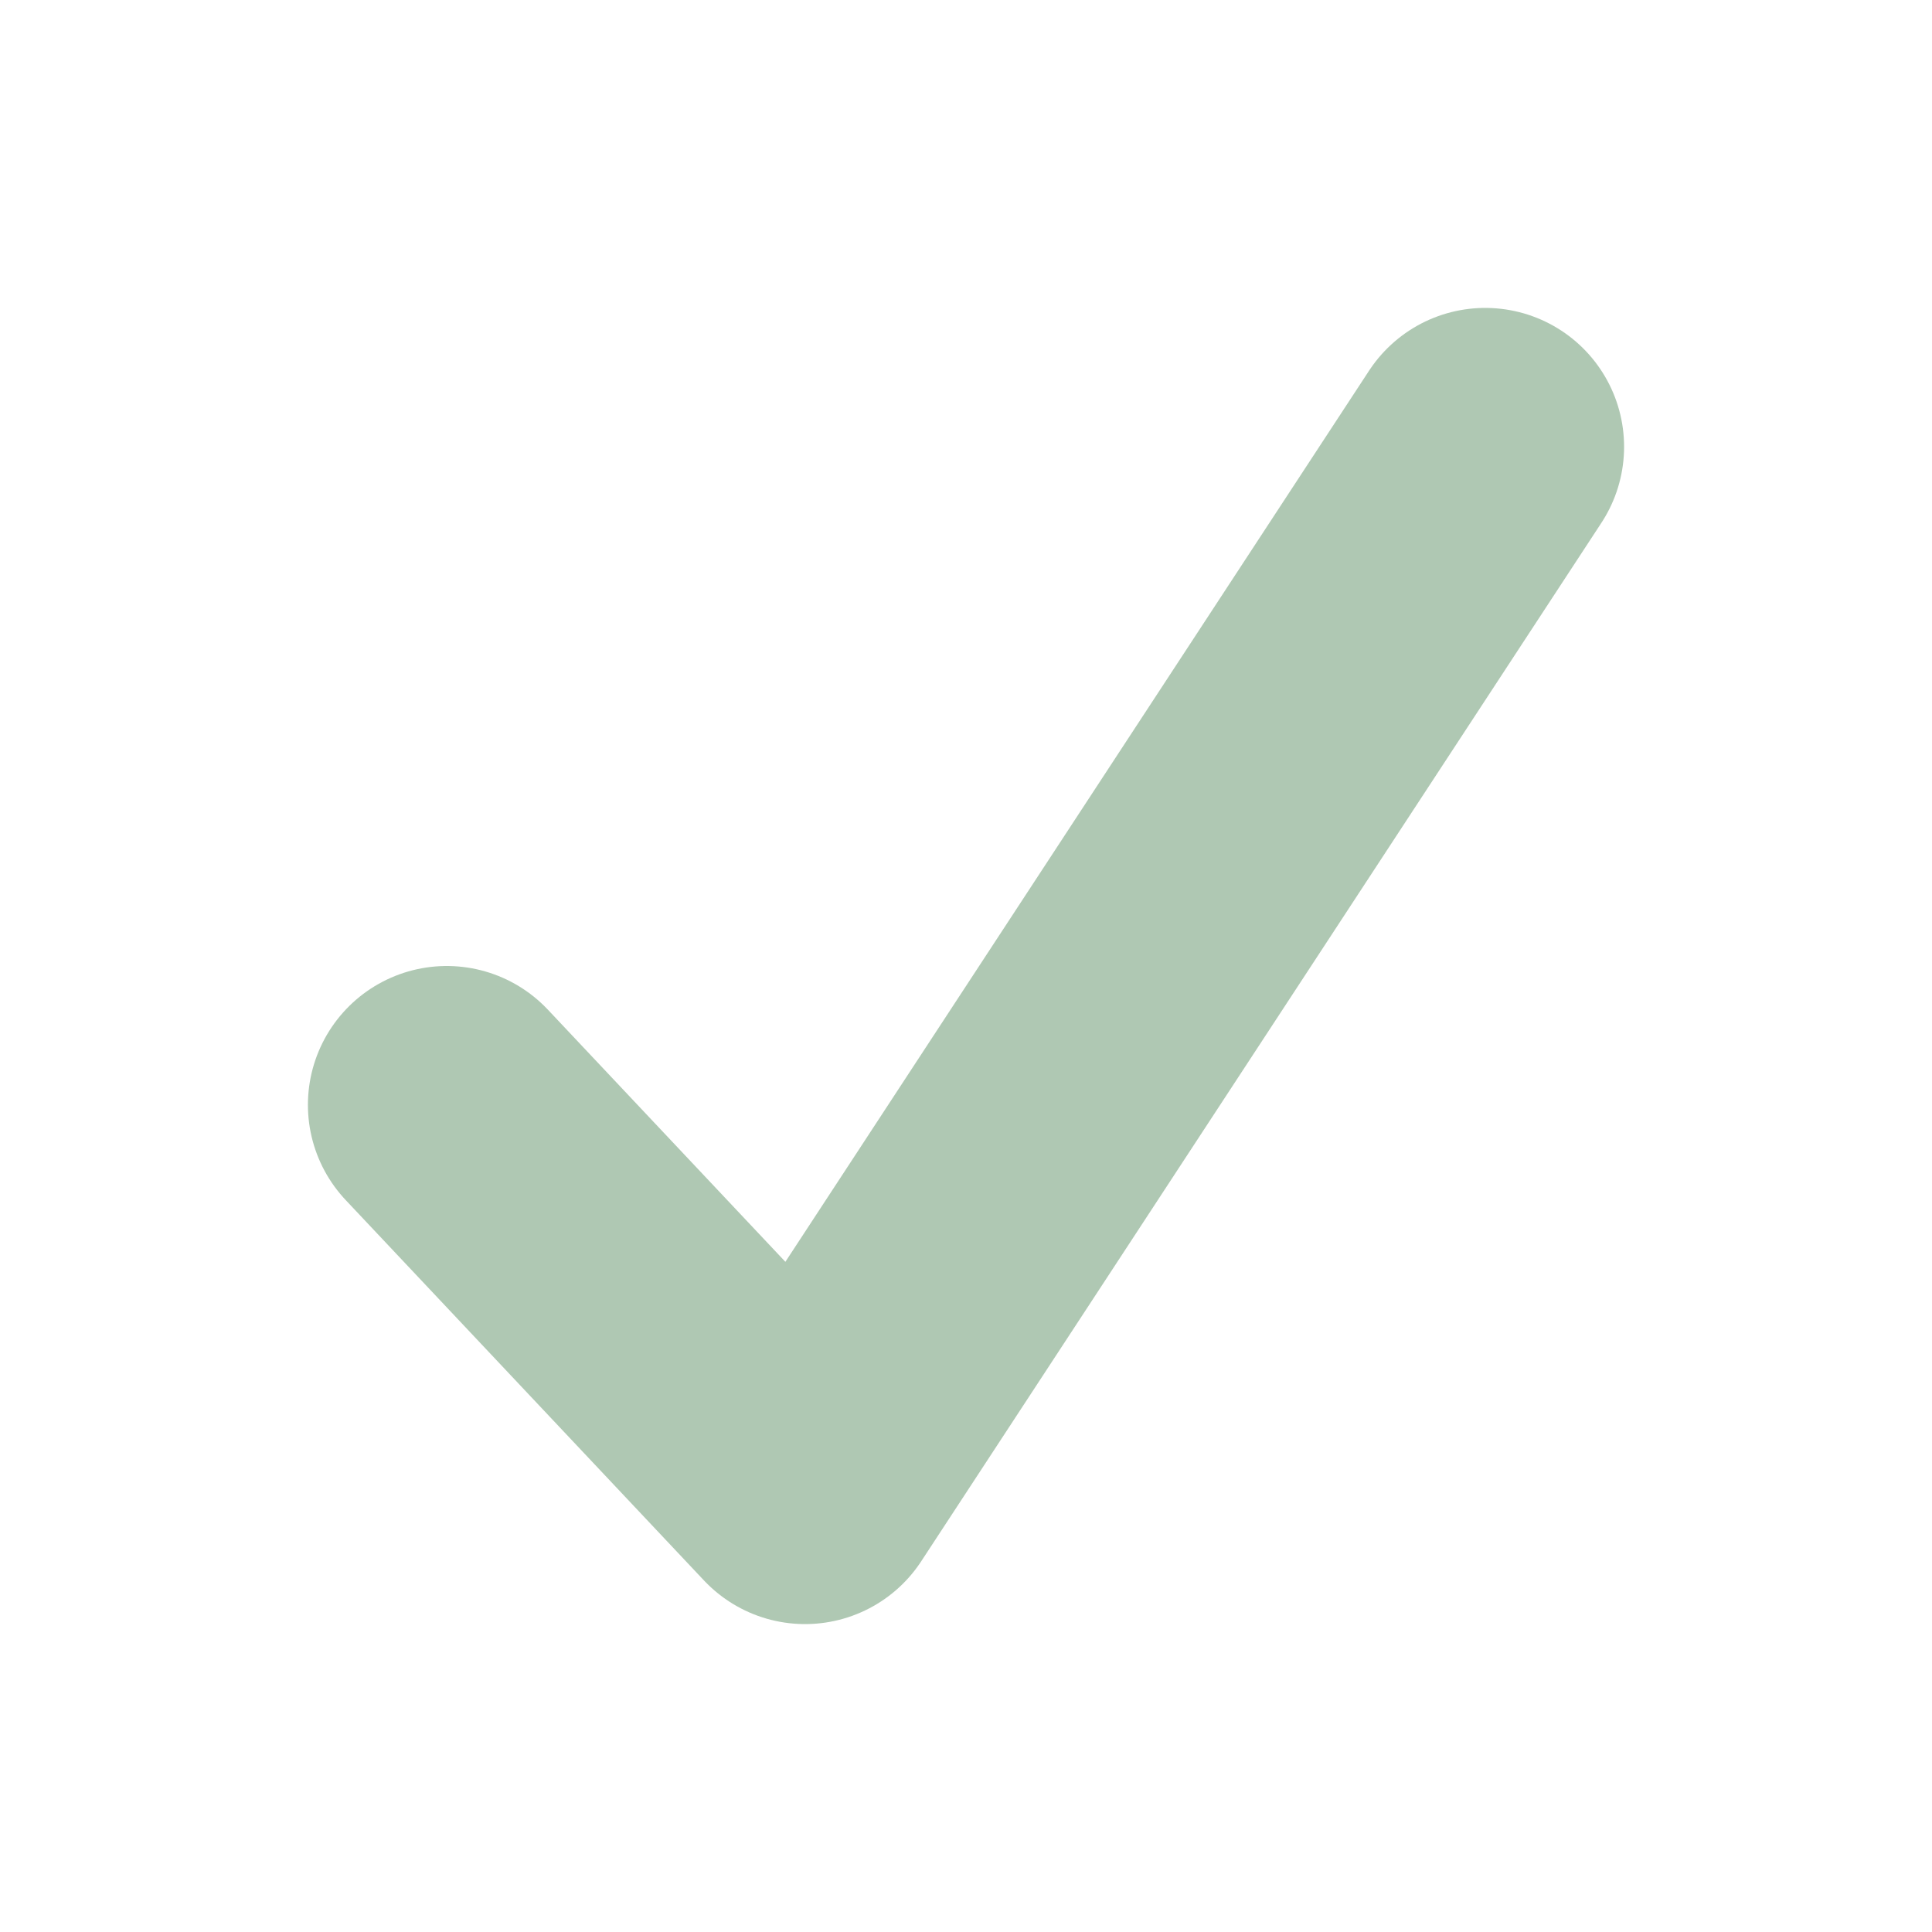
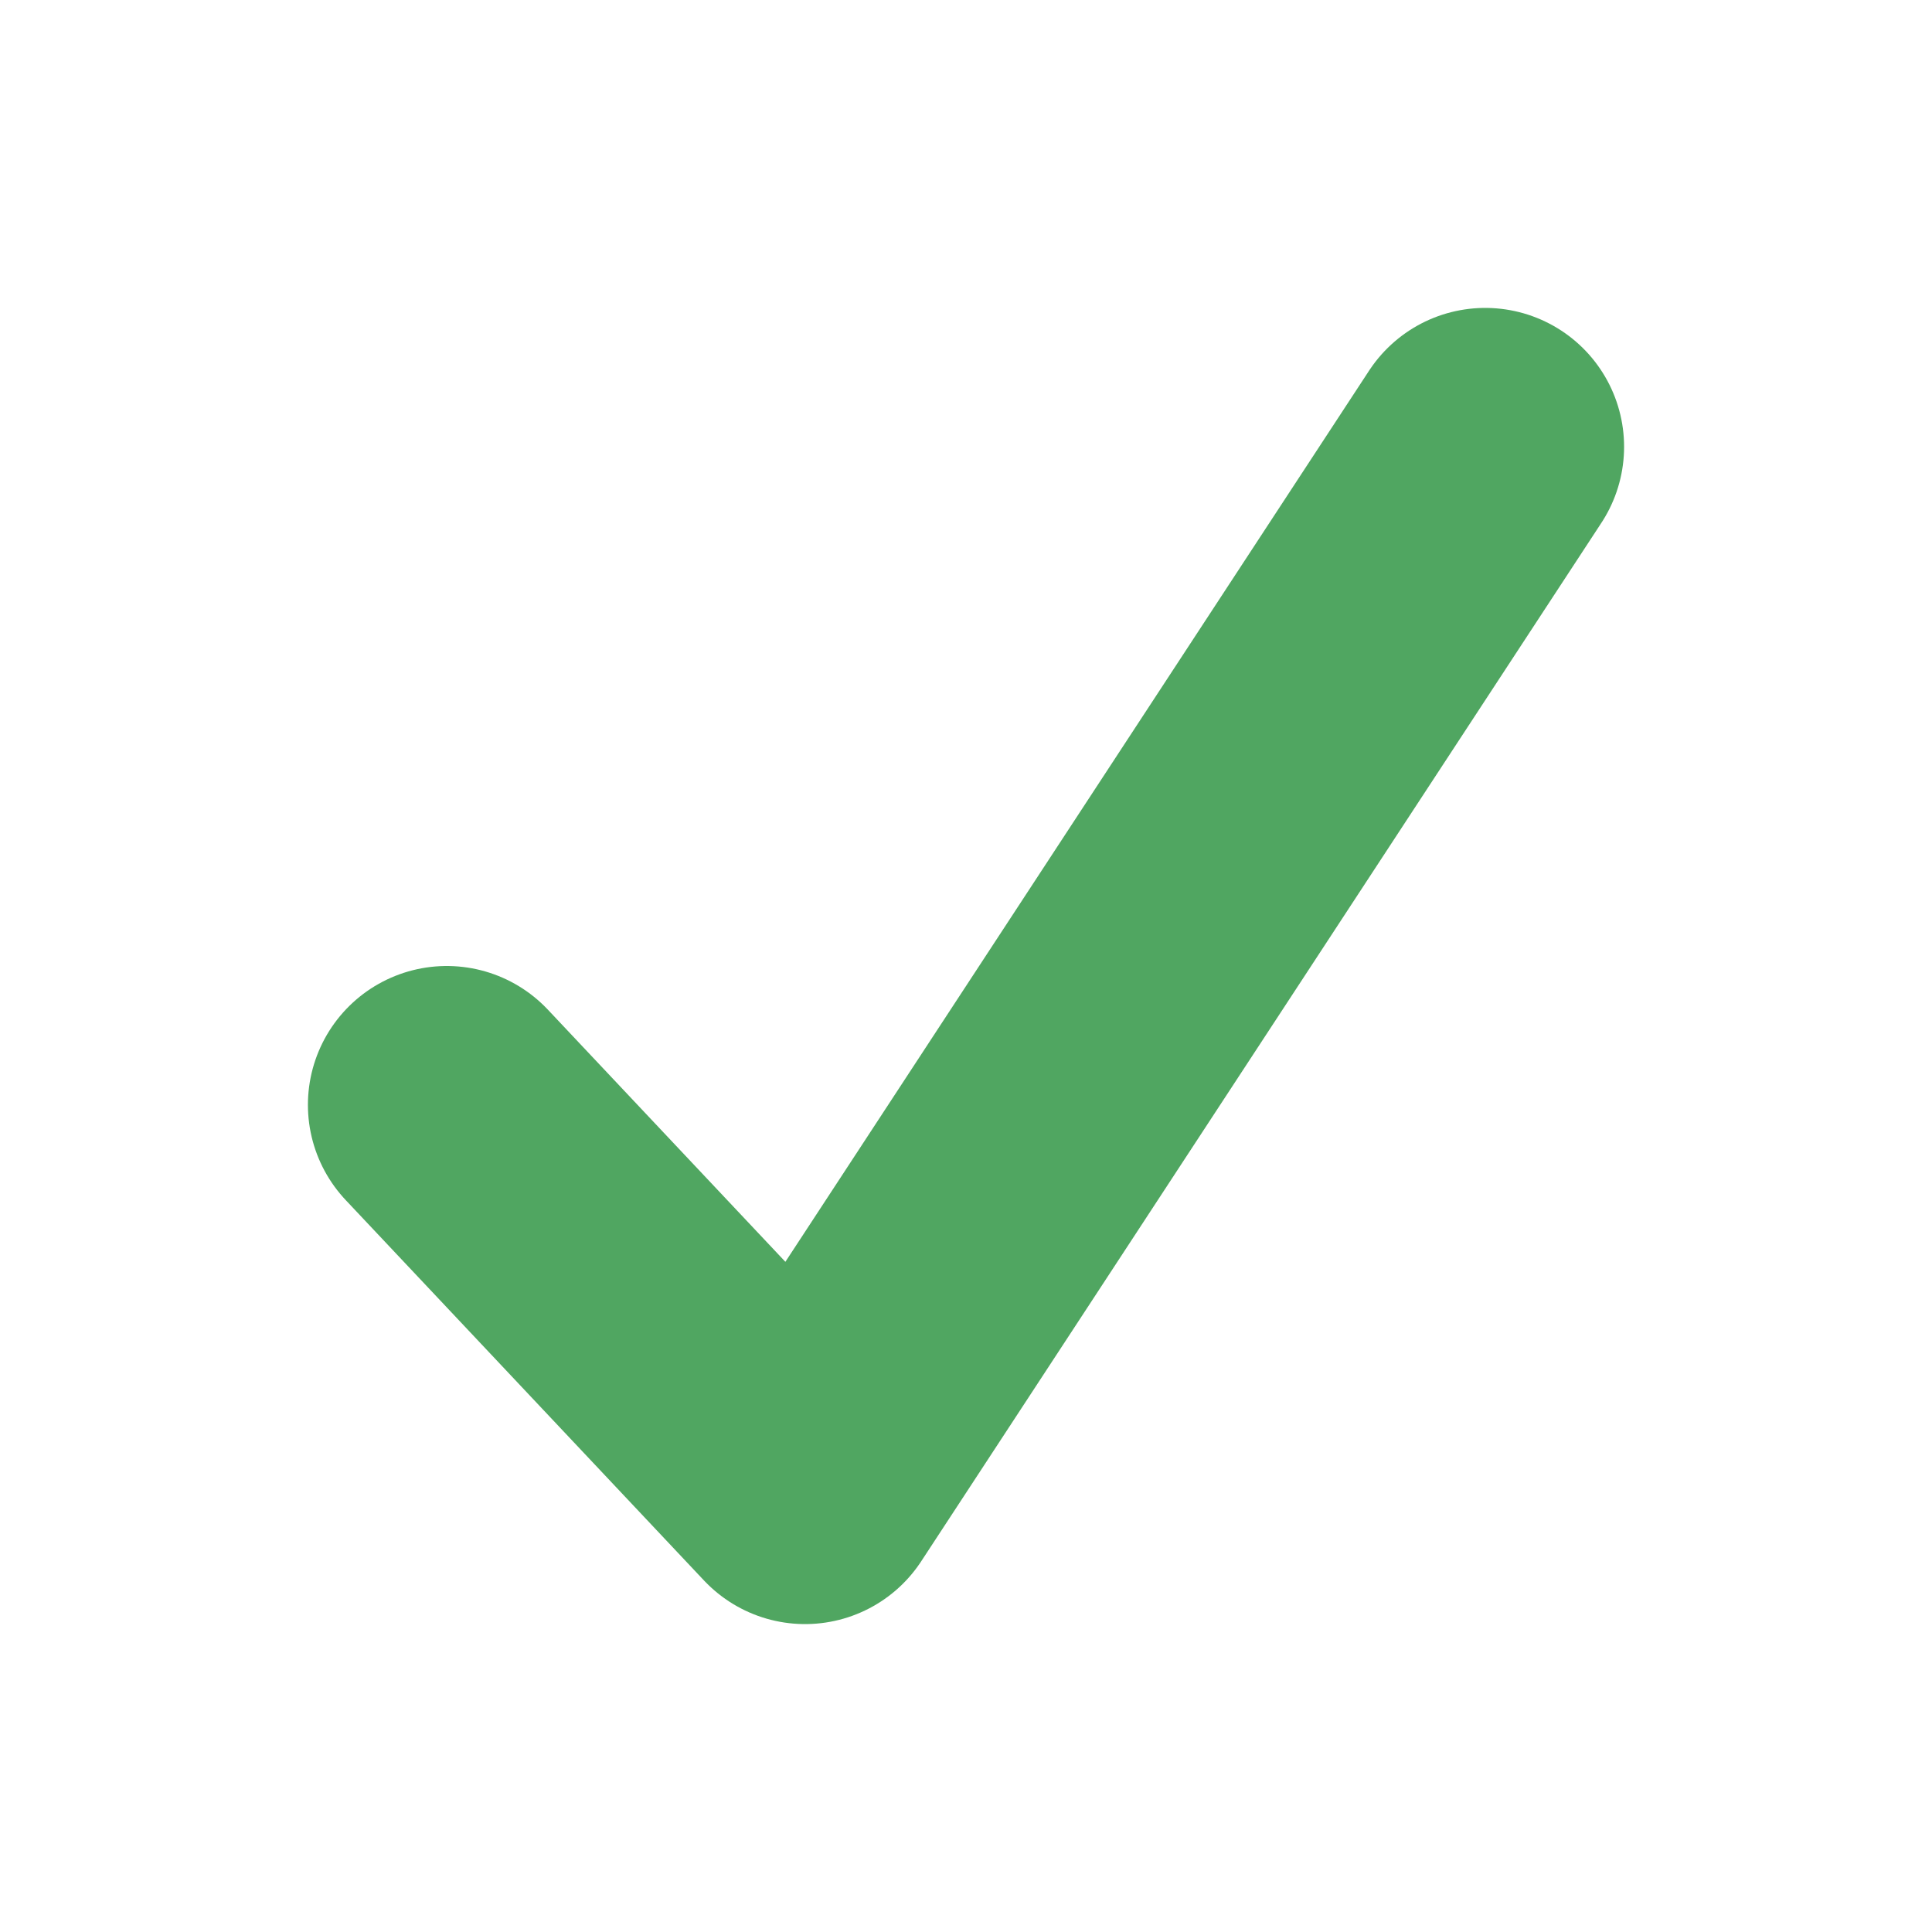
<svg xmlns="http://www.w3.org/2000/svg" width="16" height="16" viewBox="0 0 16 16" fill="none">
-   <path d="M3.7 9.15L6.667 12.3L12.3 3.7" stroke="#AFC8B3" stroke-width="2.3" stroke-linecap="round" stroke-linejoin="round" />
+   <path d="M3.7 9.15L6.667 12.3L12.3 3.7" stroke="#50A661" stroke-width="2.3" stroke-linecap="round" stroke-linejoin="round" />
</svg>
